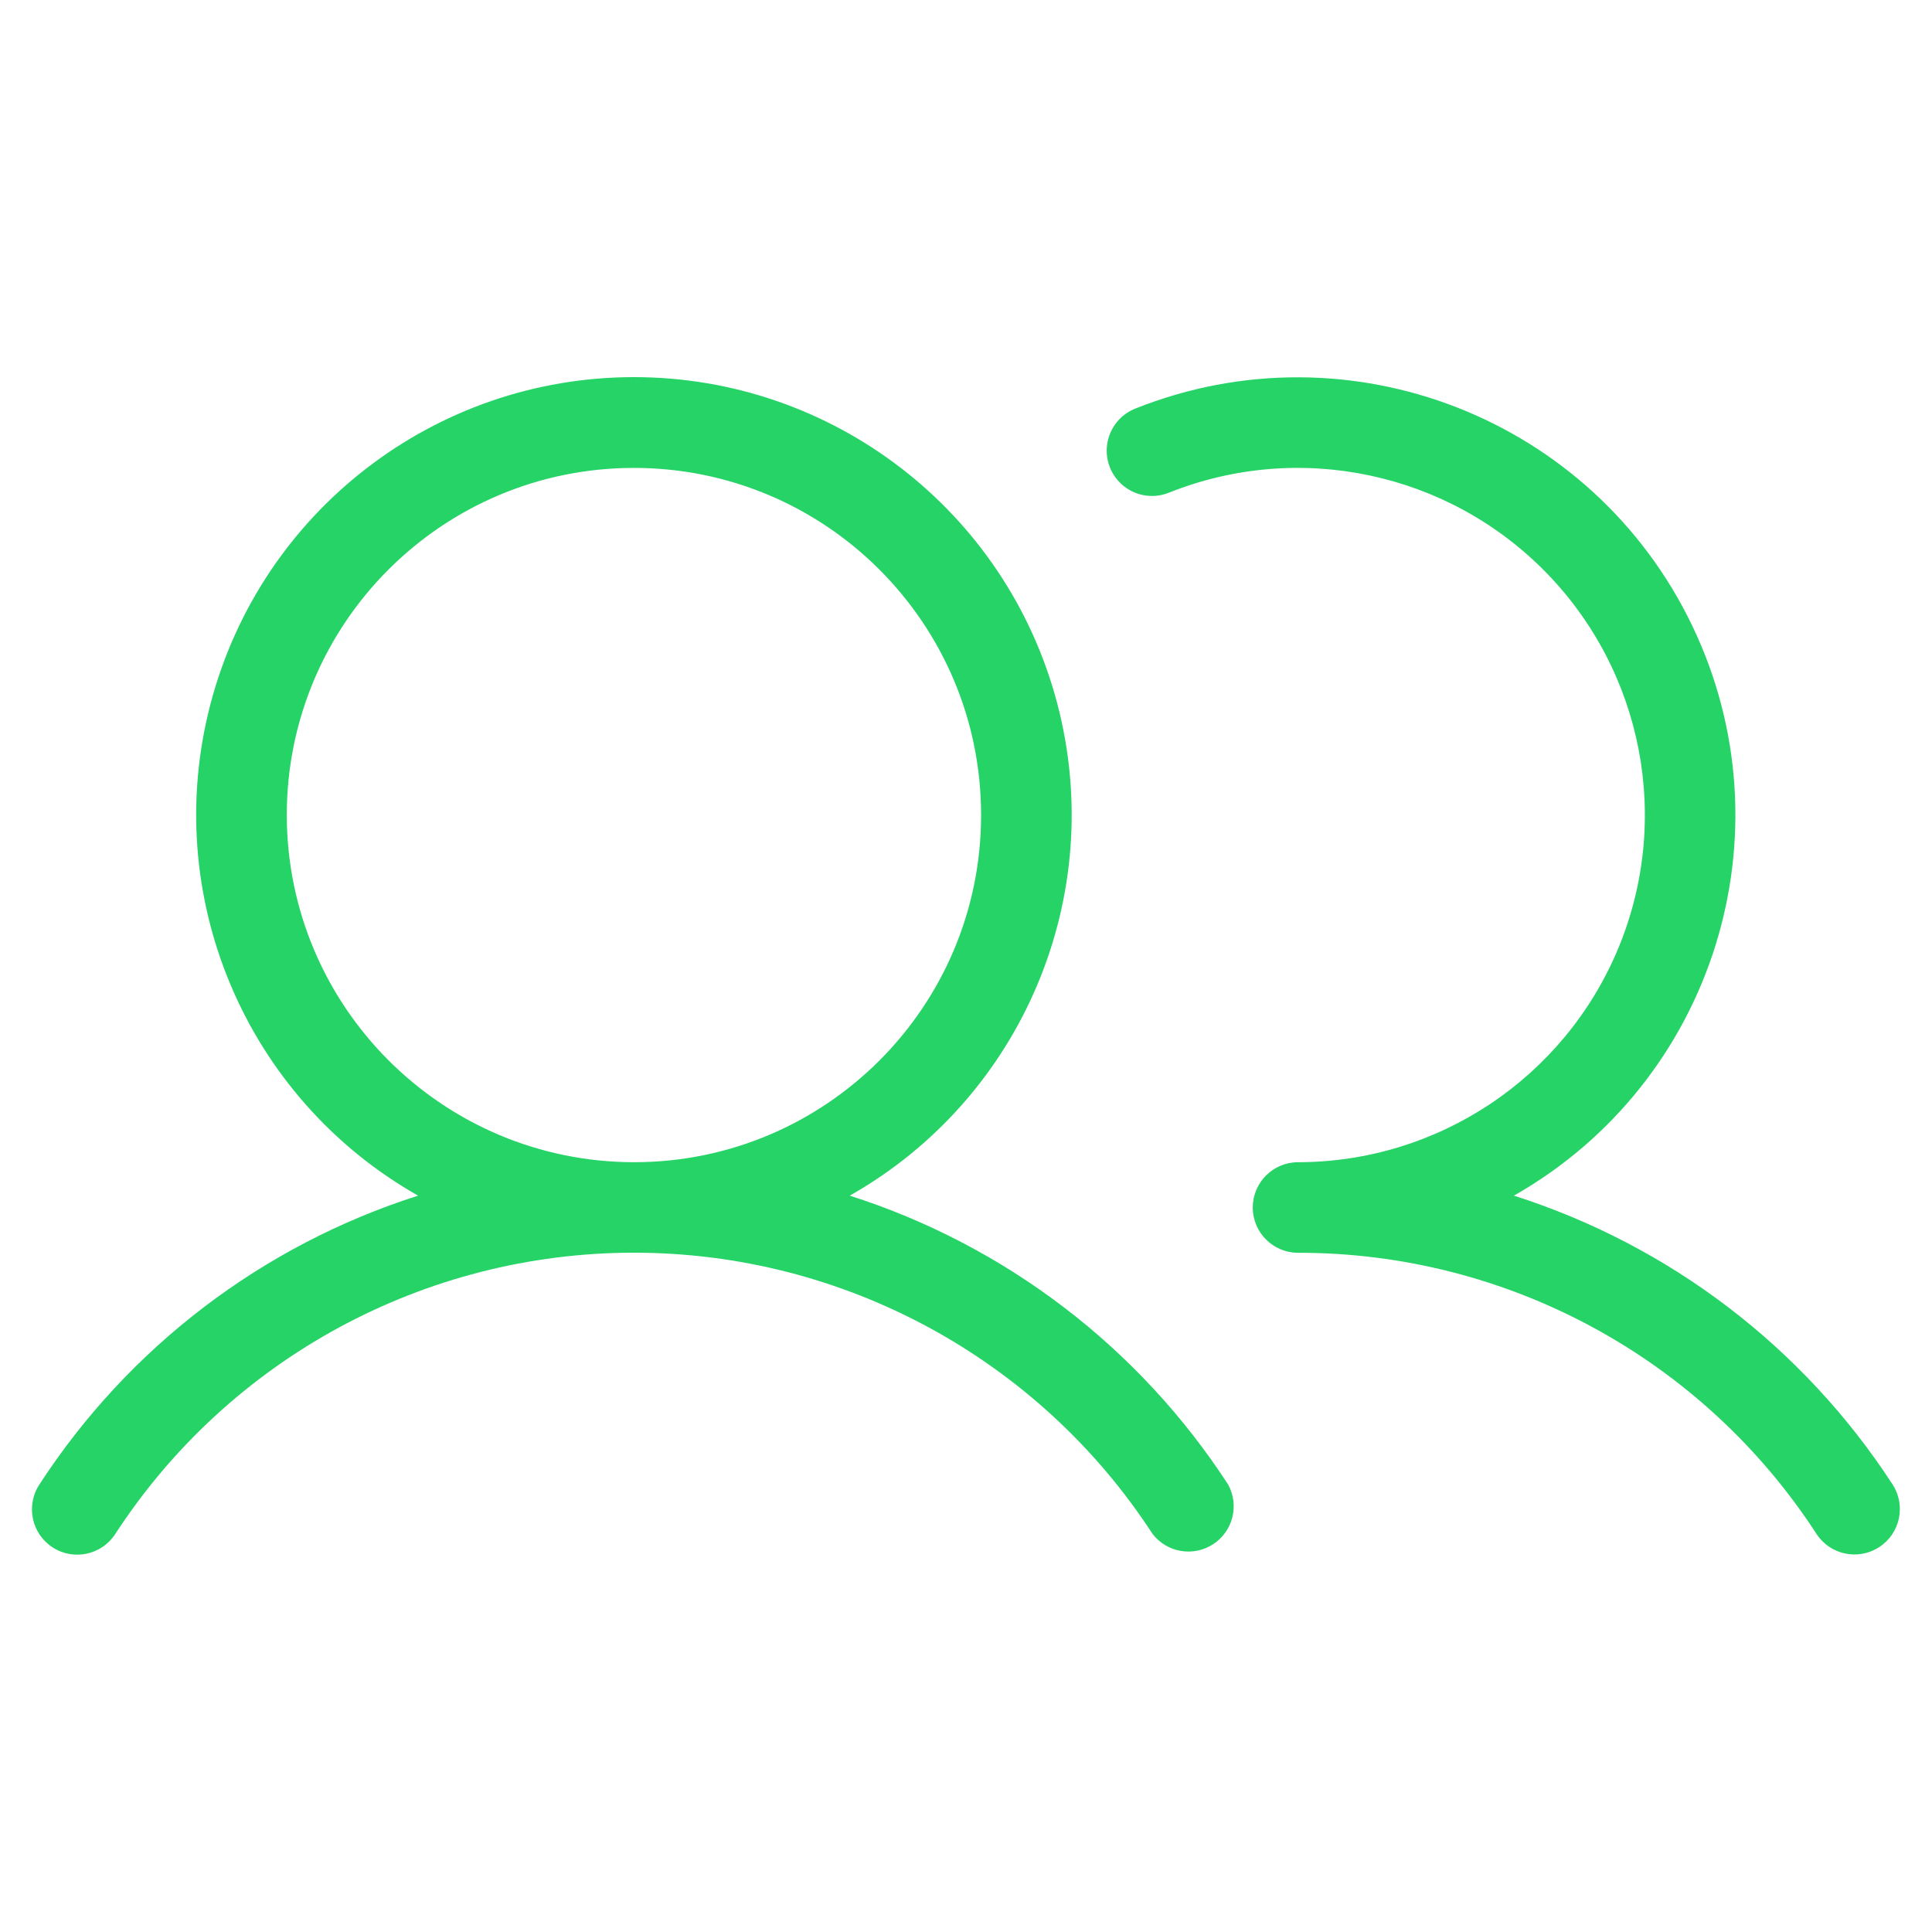
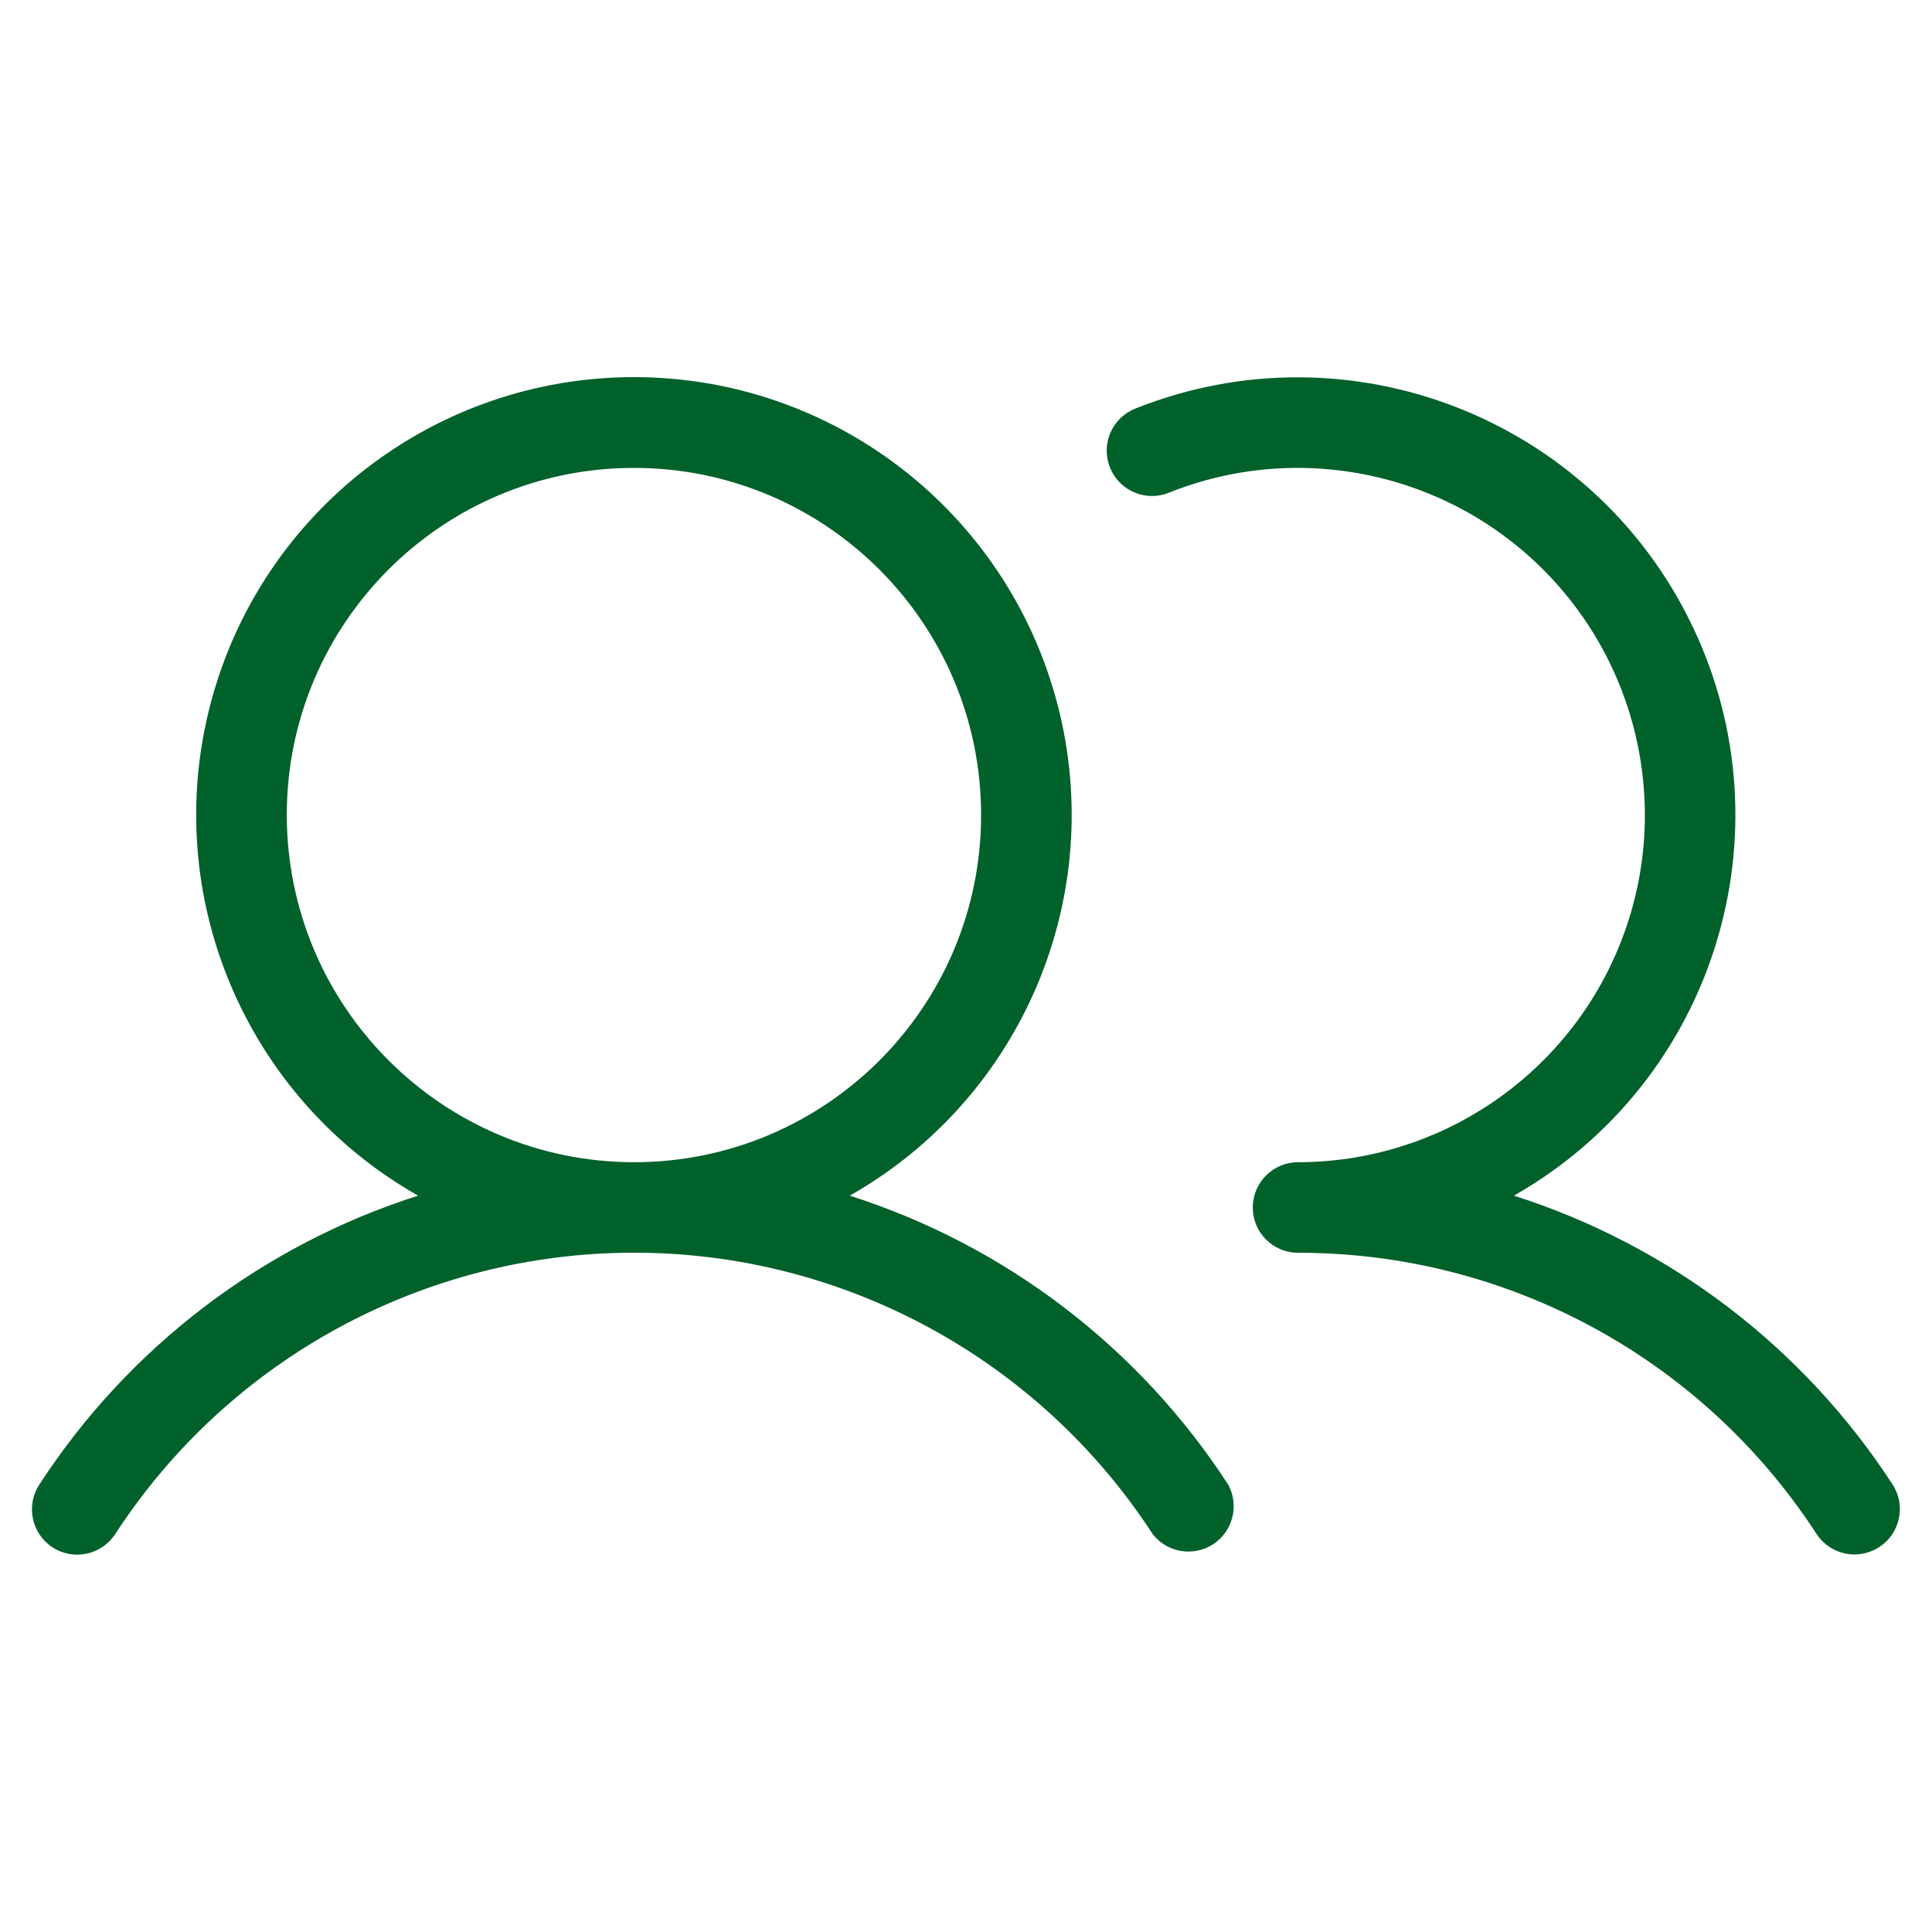
- <svg xmlns="http://www.w3.org/2000/svg" width="32" height="32" fill="#25d366" viewBox="0 0 256 256">
+ <svg xmlns="http://www.w3.org/2000/svg" width="48" height="48" fill="#01612b" viewBox="0 0 256 256">
  <path d="M112.6,158.43a58,58,0,1,0-57.2,0A93.83,93.83,0,0,0,5.21,196.72a6,6,0,0,0,10.05,6.56,82,82,0,0,1,137.48,0,6,6,0,0,0,10-6.56A93.83,93.83,0,0,0,112.6,158.43ZM38,108a46,46,0,1,1,46,46A46.06,46.06,0,0,1,38,108Zm211,97a6,6,0,0,1-8.3-1.74A81.8,81.8,0,0,0,172,166a6,6,0,0,1,0-12,46,46,0,1,0-17.08-88.73,6,6,0,1,1-4.46-11.14,58,58,0,0,1,50.14,104.3,93.83,93.83,0,0,1,50.19,38.29A6,6,0,0,1,249,205Z" />
</svg>
